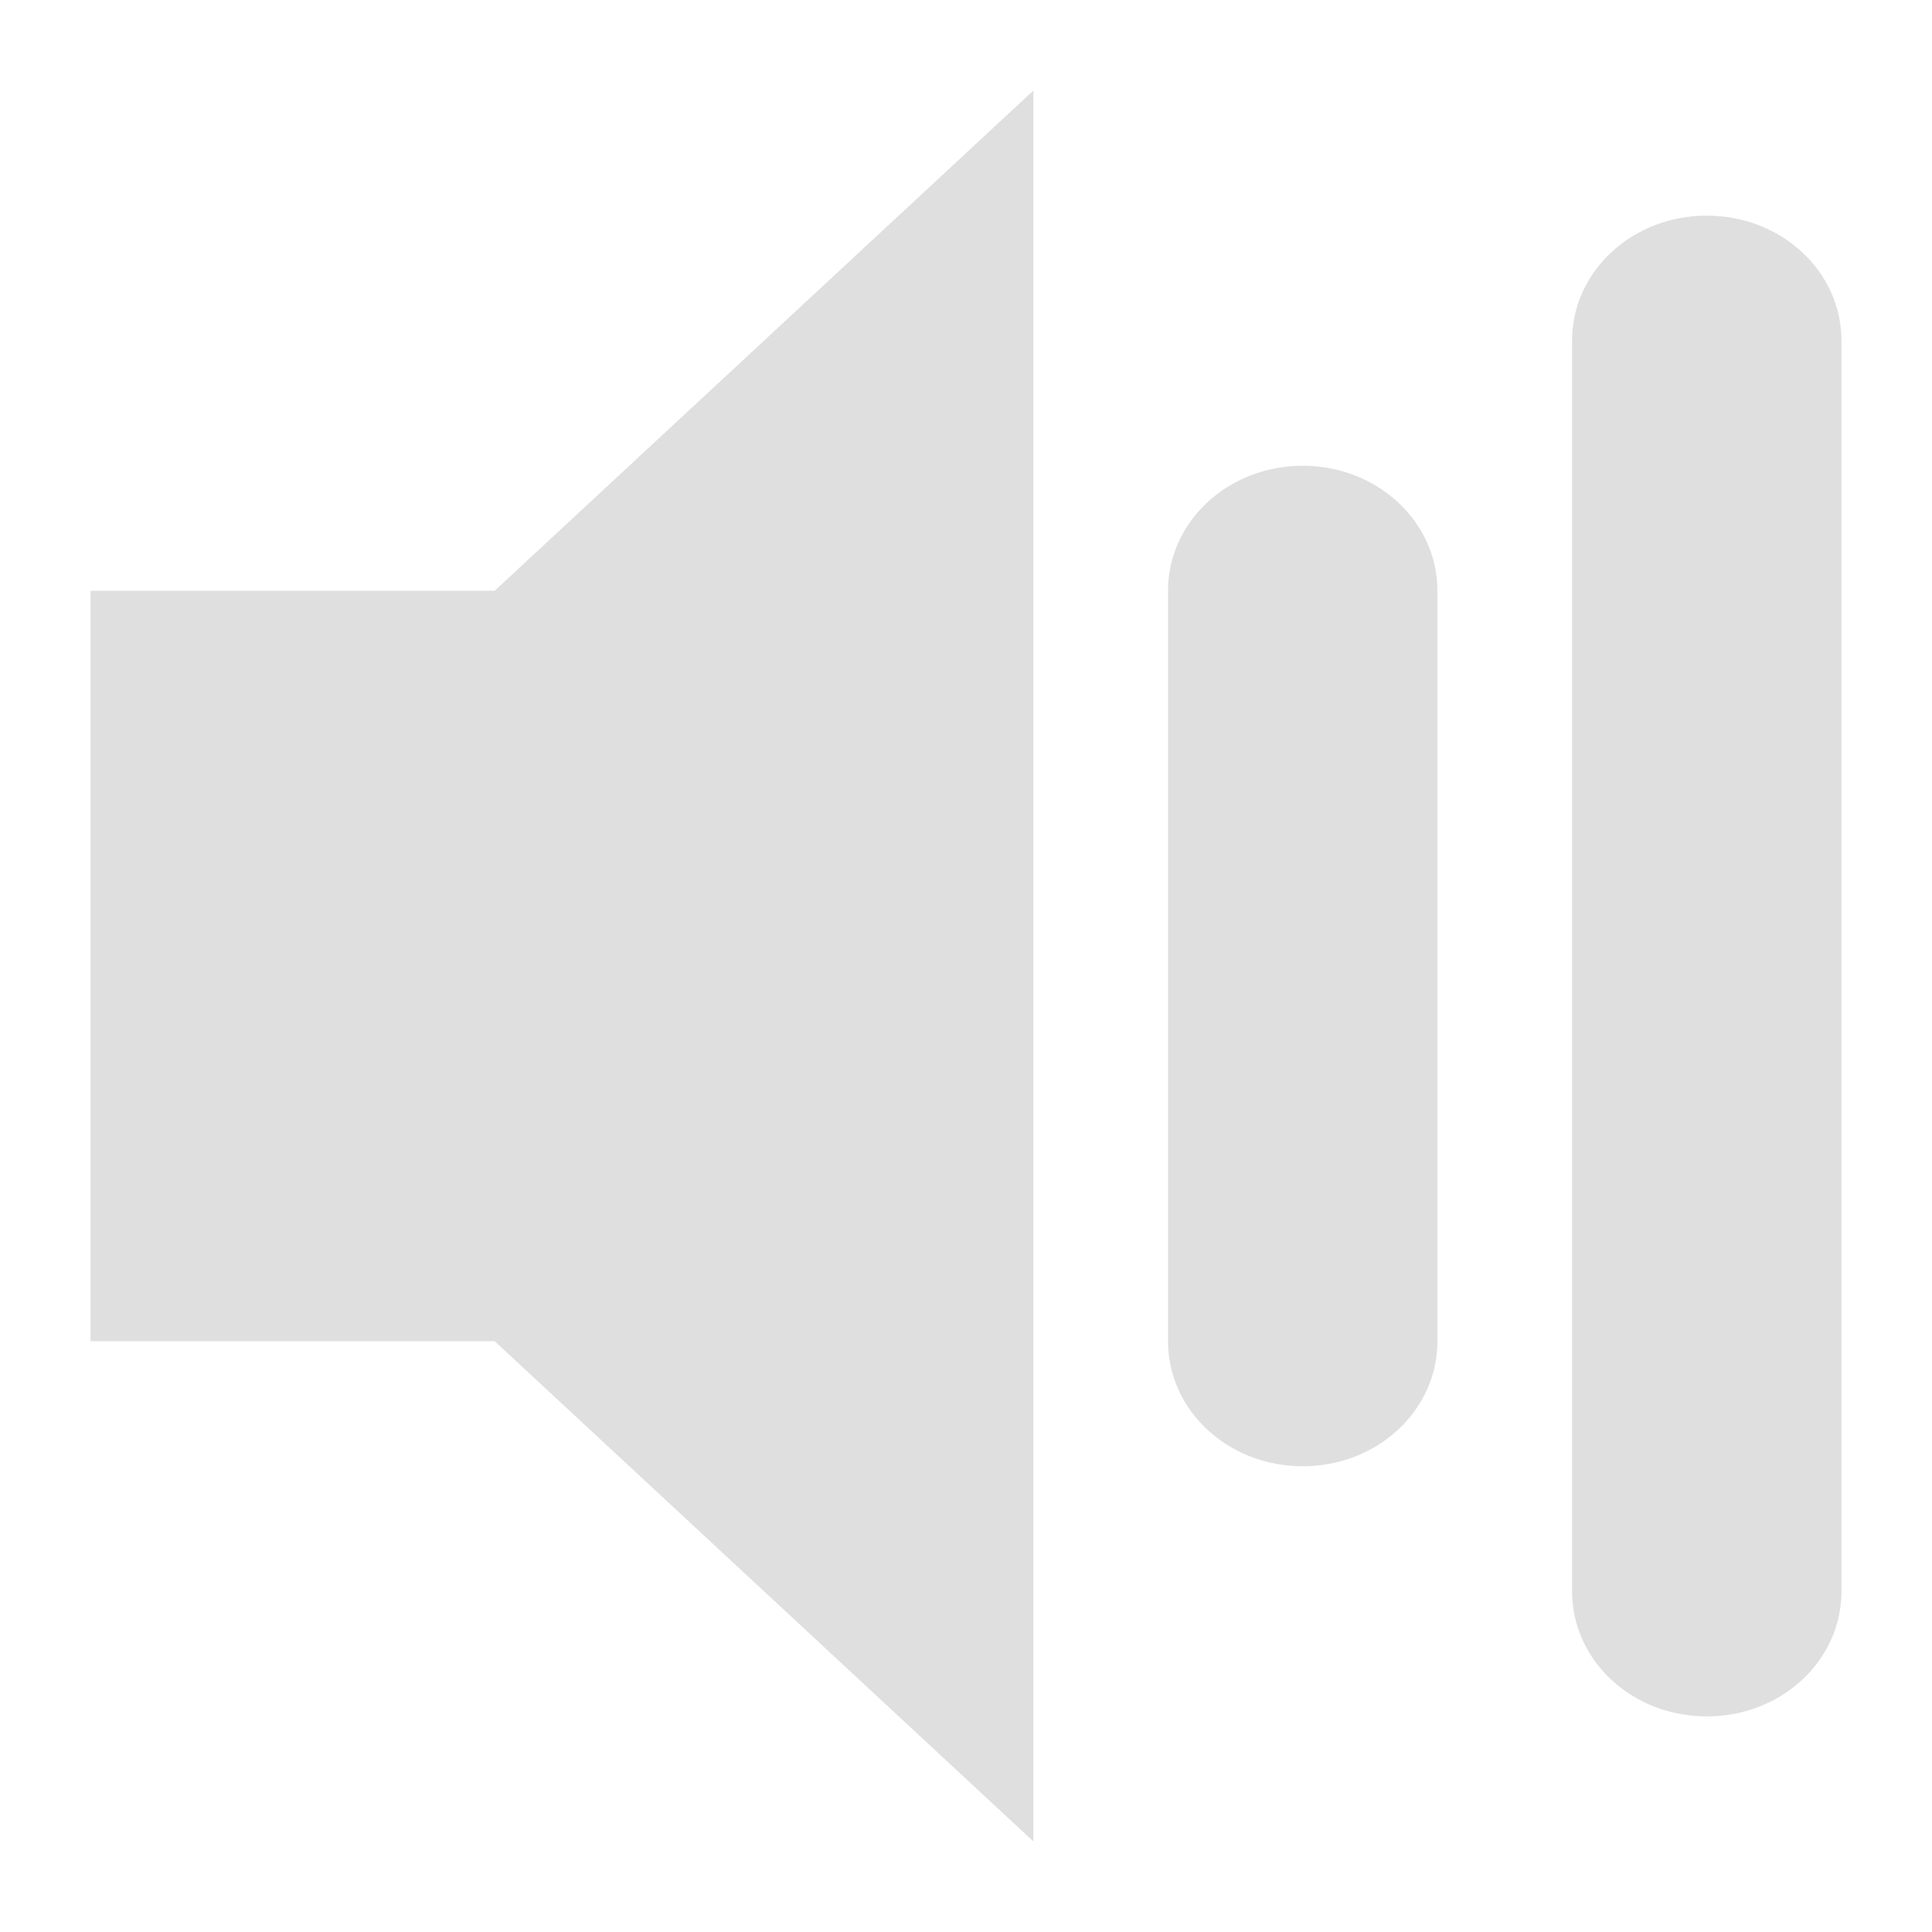
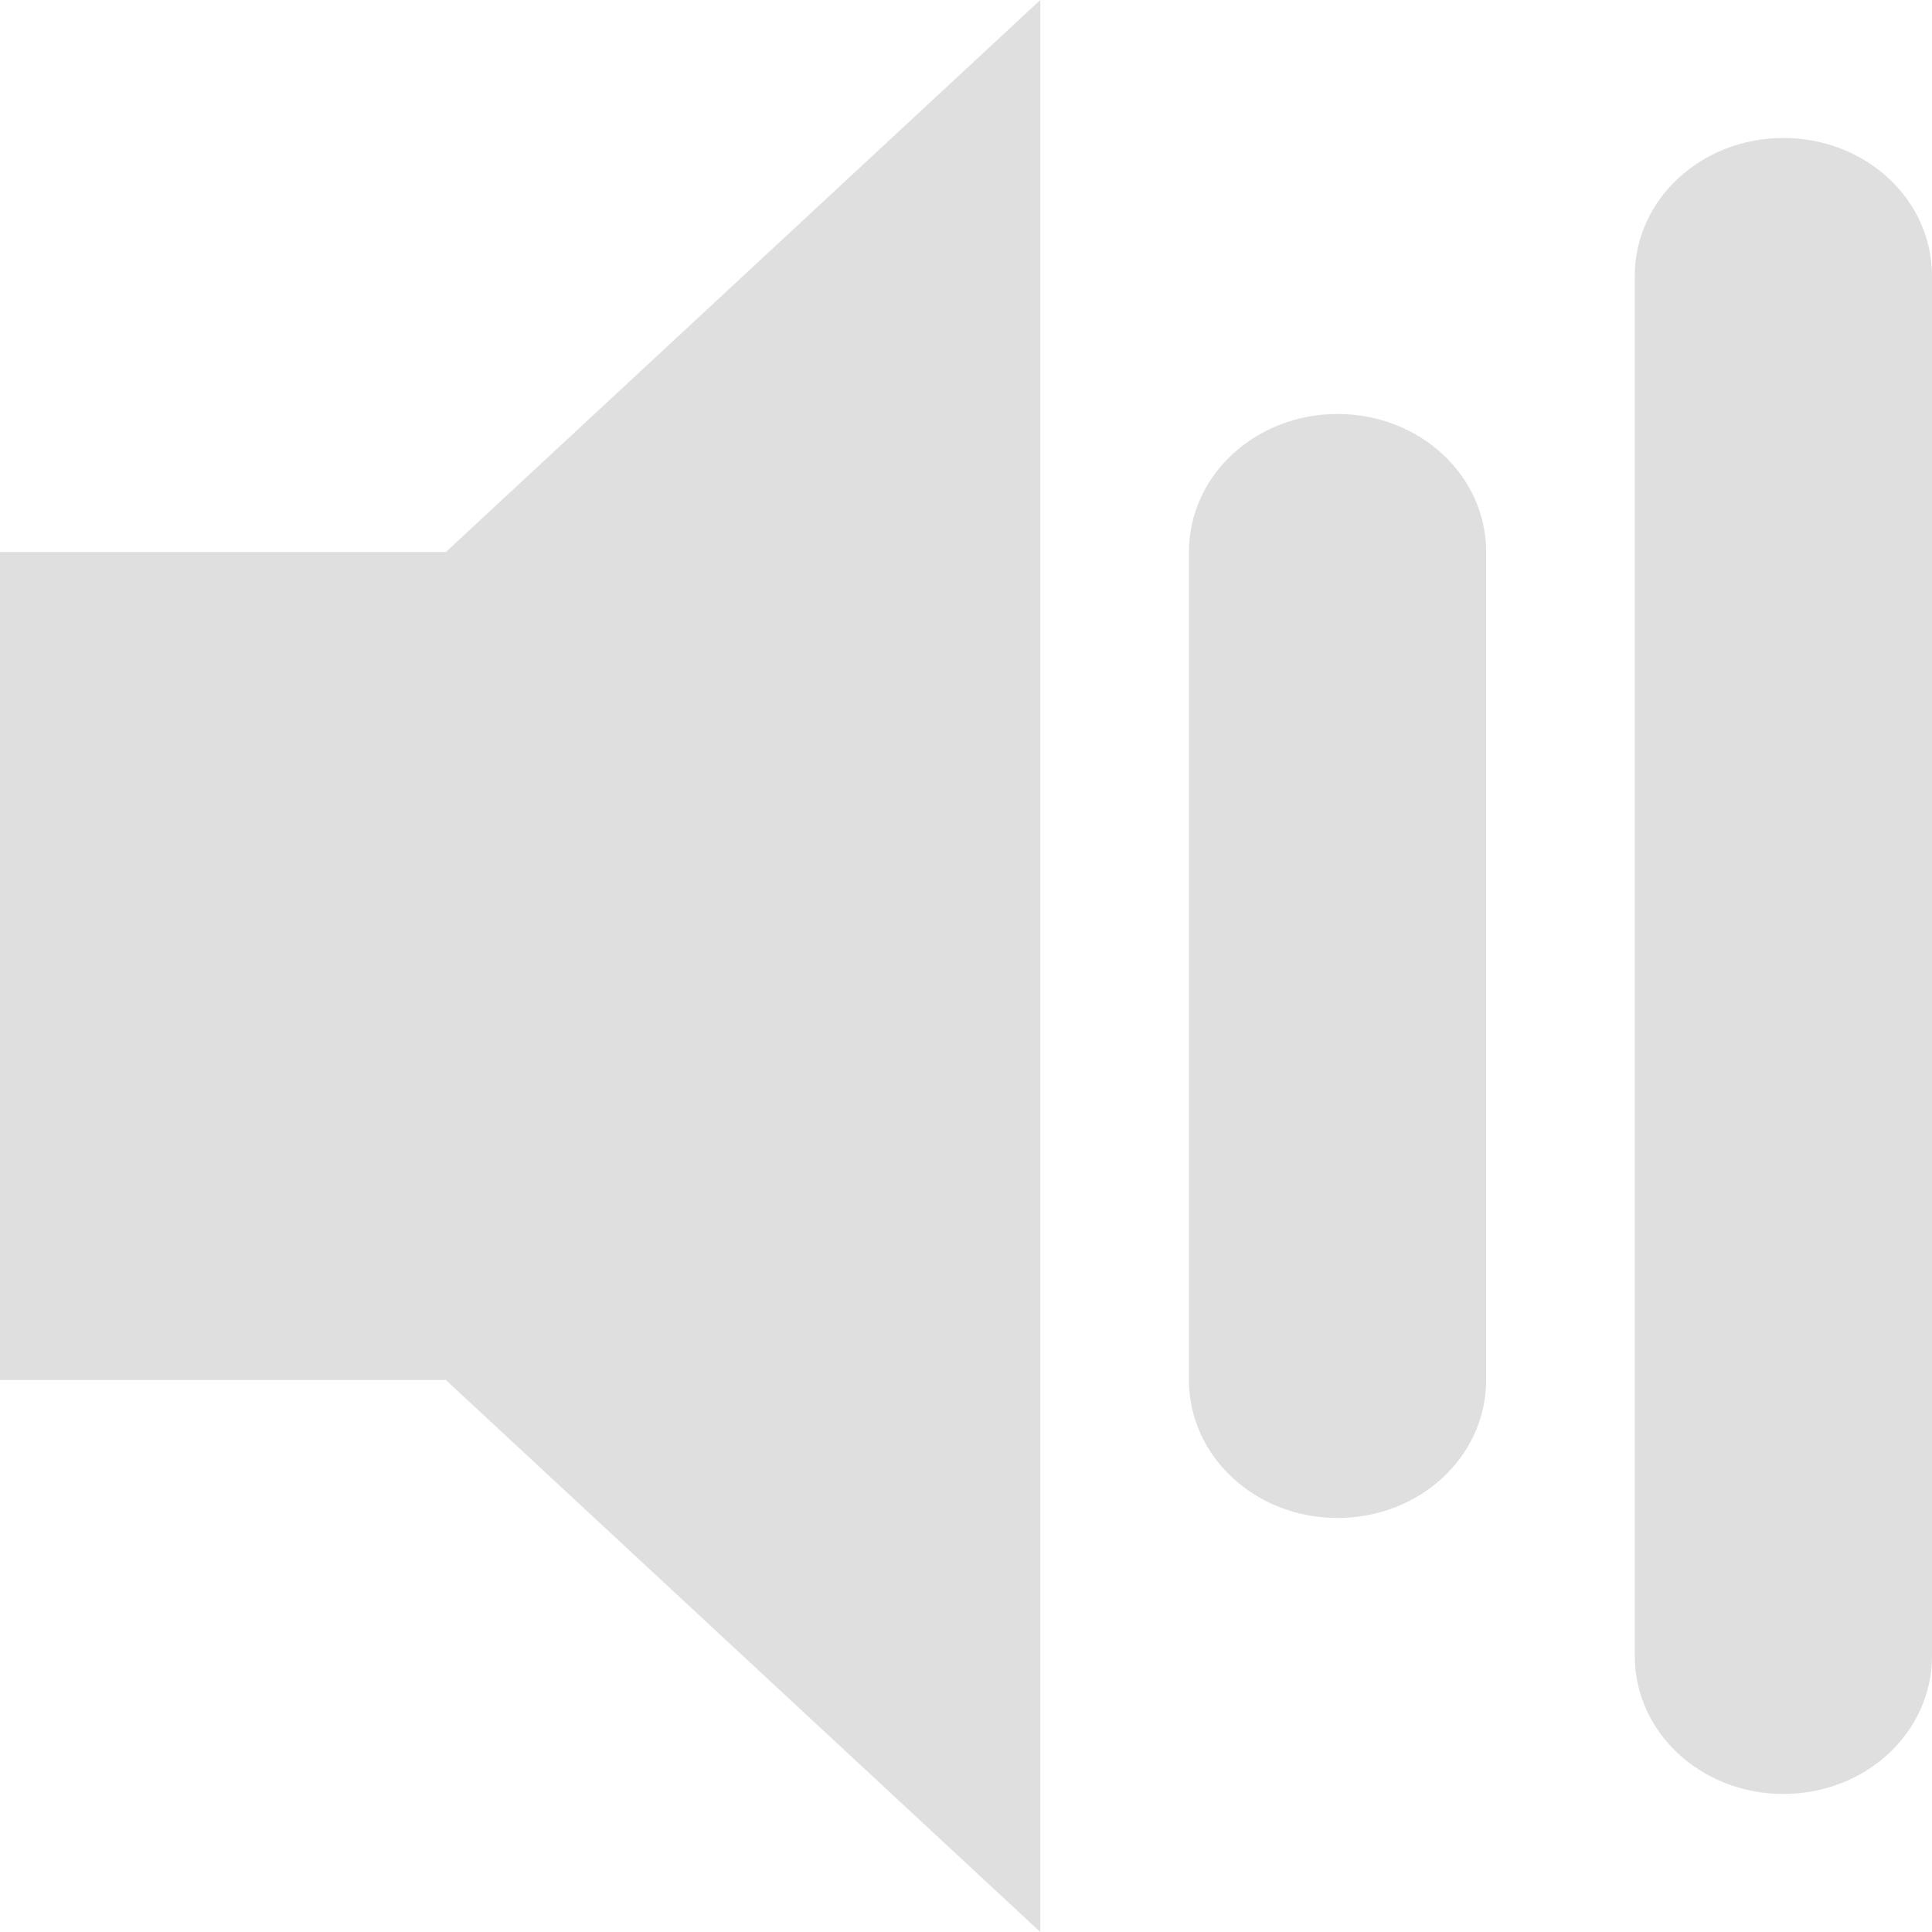
<svg xmlns="http://www.w3.org/2000/svg" height="64mm" viewBox="0 0 64 64" width="64mm">
-   <path d="m34.231 3-17.846 16.571h-13.385v24.857h13.385l17.846 16.571zm22.308 4.143c-2.472 0-4.462 1.848-4.462 4.143v41.429c0 2.295 1.99 4.143 4.462 4.143 2.472 0 4.462-1.848 4.462-4.143v-41.429c0-2.295-1.99-4.143-4.462-4.143zm-13.385 8.286c-2.472 0-4.462 1.848-4.462 4.143v24.857c0 2.295 1.99 4.143 4.462 4.143s4.462-1.848 4.462-4.143v-24.857c0-2.295-1.99-4.143-4.462-4.143z" fill="#dfdfdf" stroke-width="4.299" />
+   <path d="m34.462 0-19.692 18.286h-14.769v27.429h14.769l19.692 18.286zm24.615 4.571c-2.727 0-4.923 2.039-4.923 4.571v45.714c0 2.533 2.196 4.571 4.923 4.571 2.727 0 4.923-2.039 4.923-4.571v-45.714c0-2.533-2.196-4.571-4.923-4.571zm-14.769 9.143c-2.727 0-4.923 2.039-4.923 4.571v27.429c0 2.533 2.196 4.571 4.923 4.571s4.923-2.039 4.923-4.571v-27.429c0-2.533-2.196-4.571-4.923-4.571z" fill="#dfdfdf" stroke-width="4.744" />
</svg>
